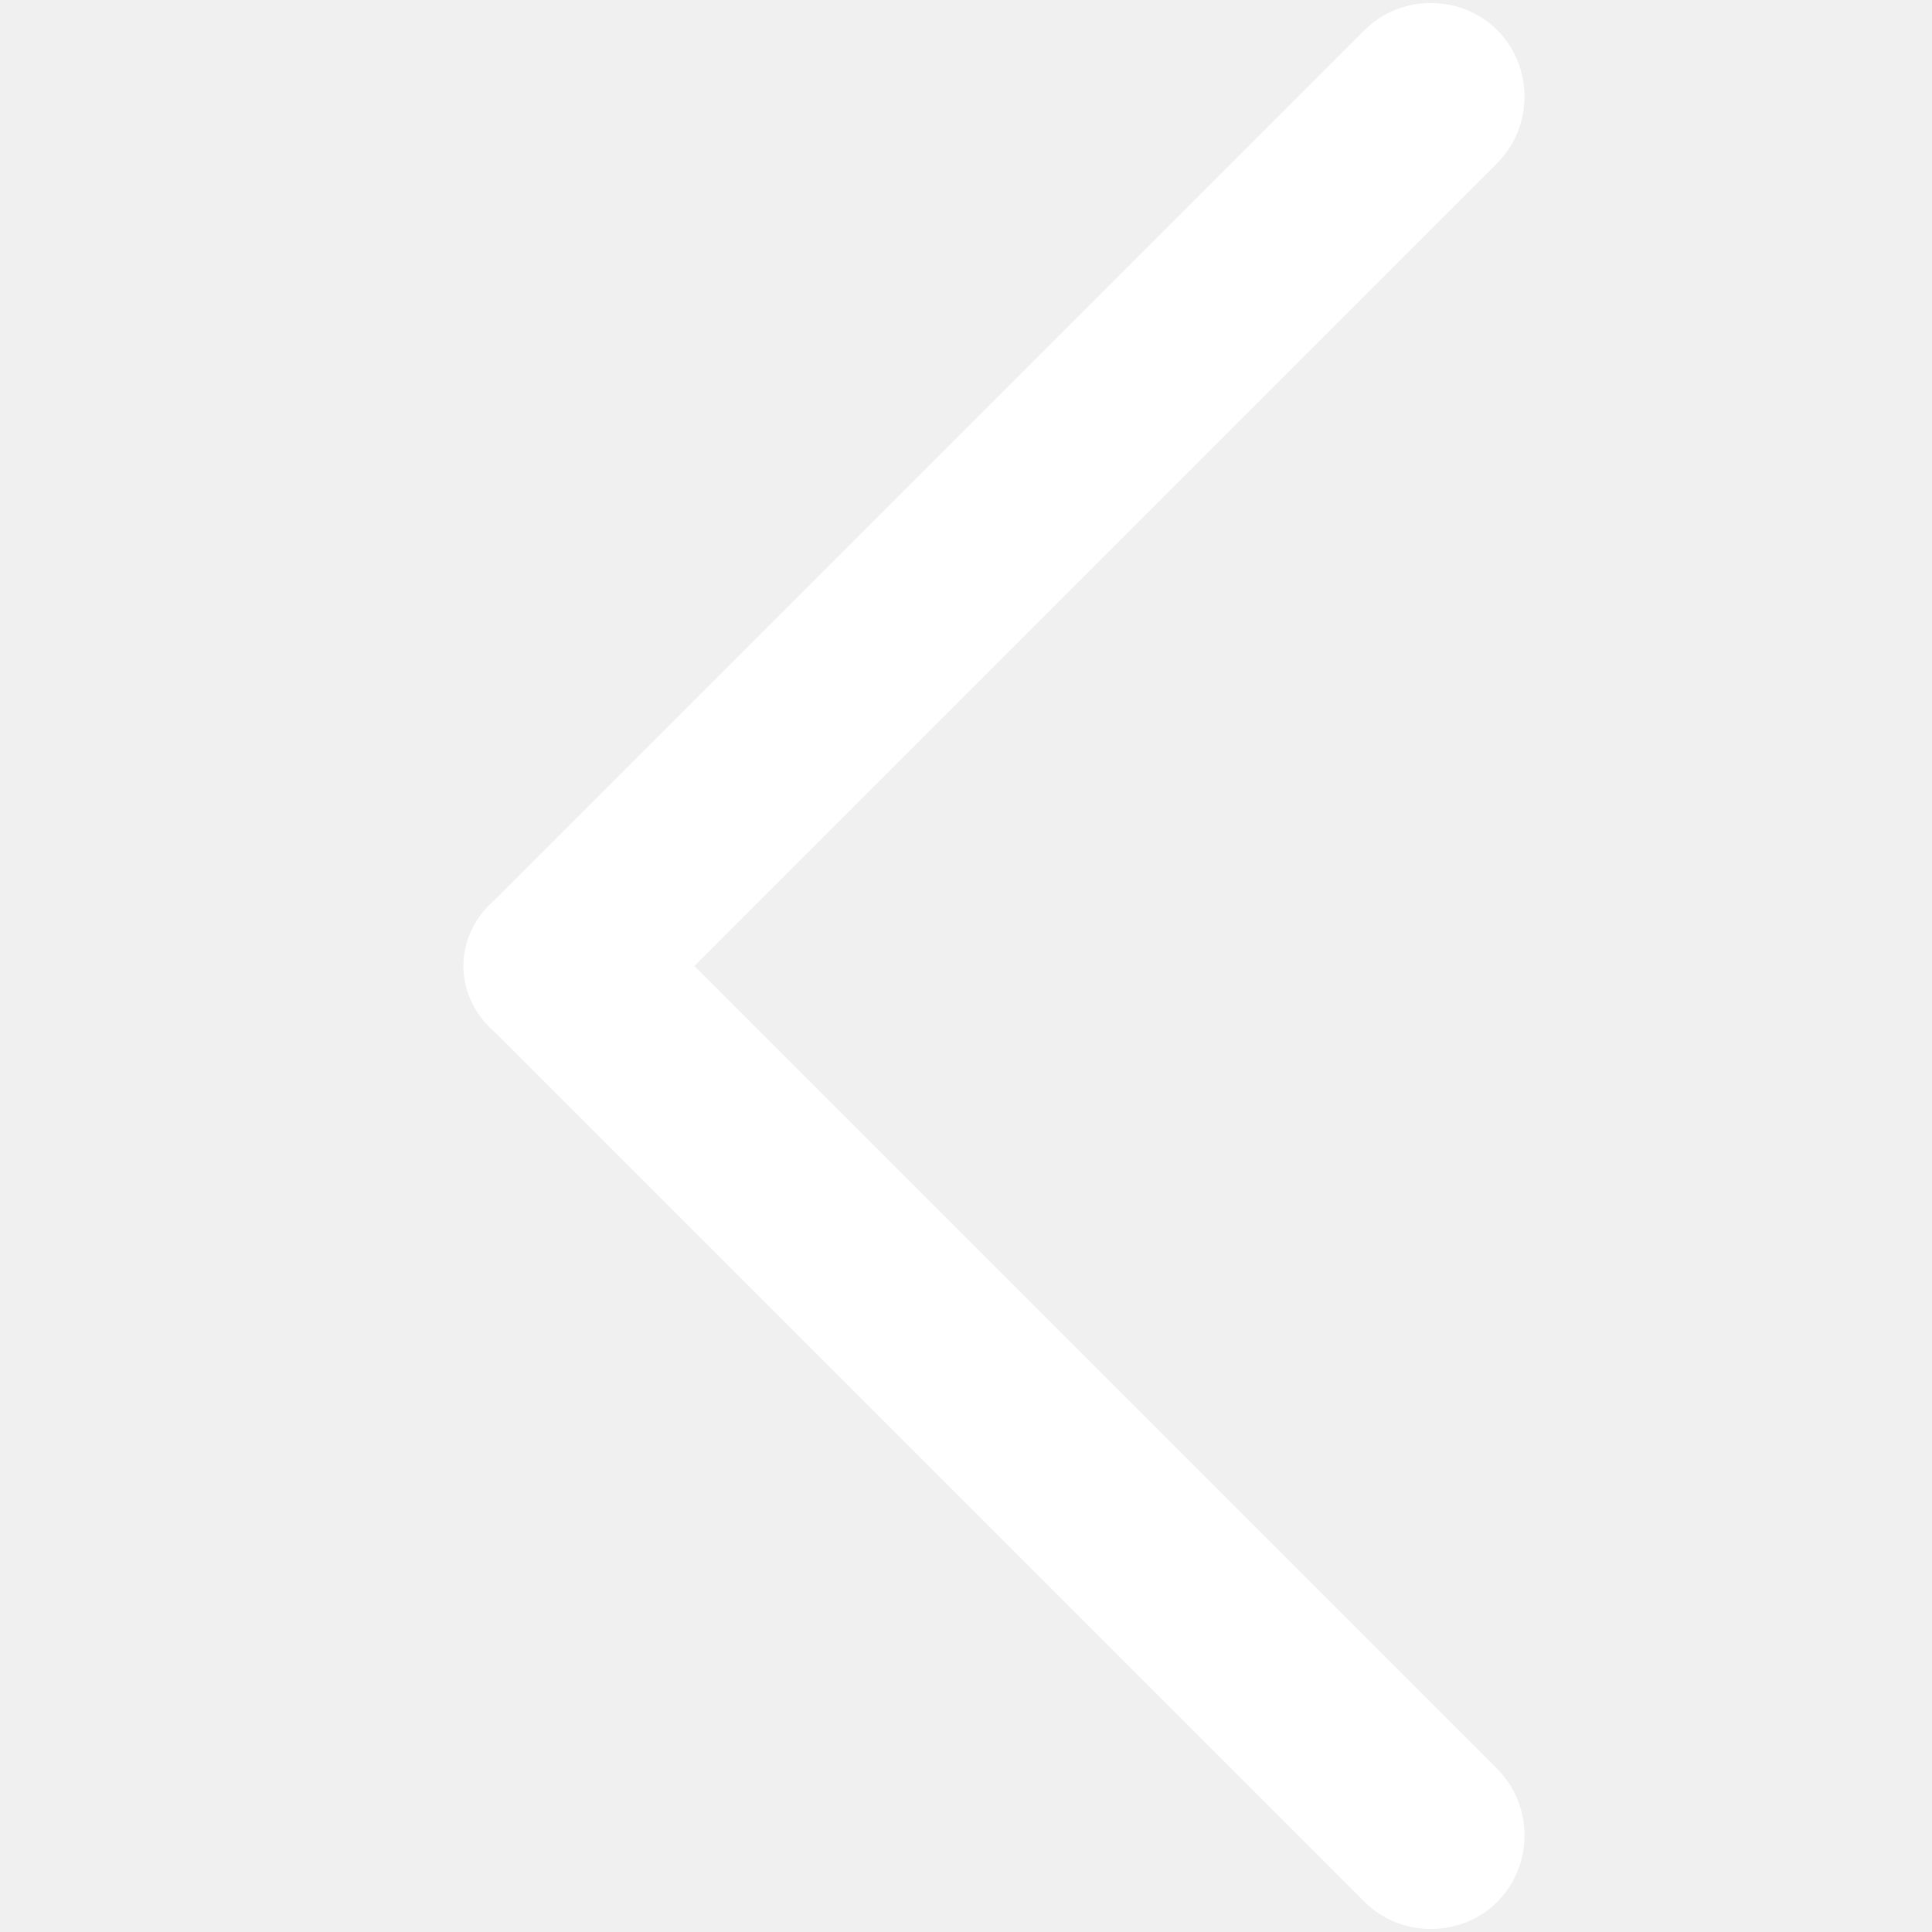
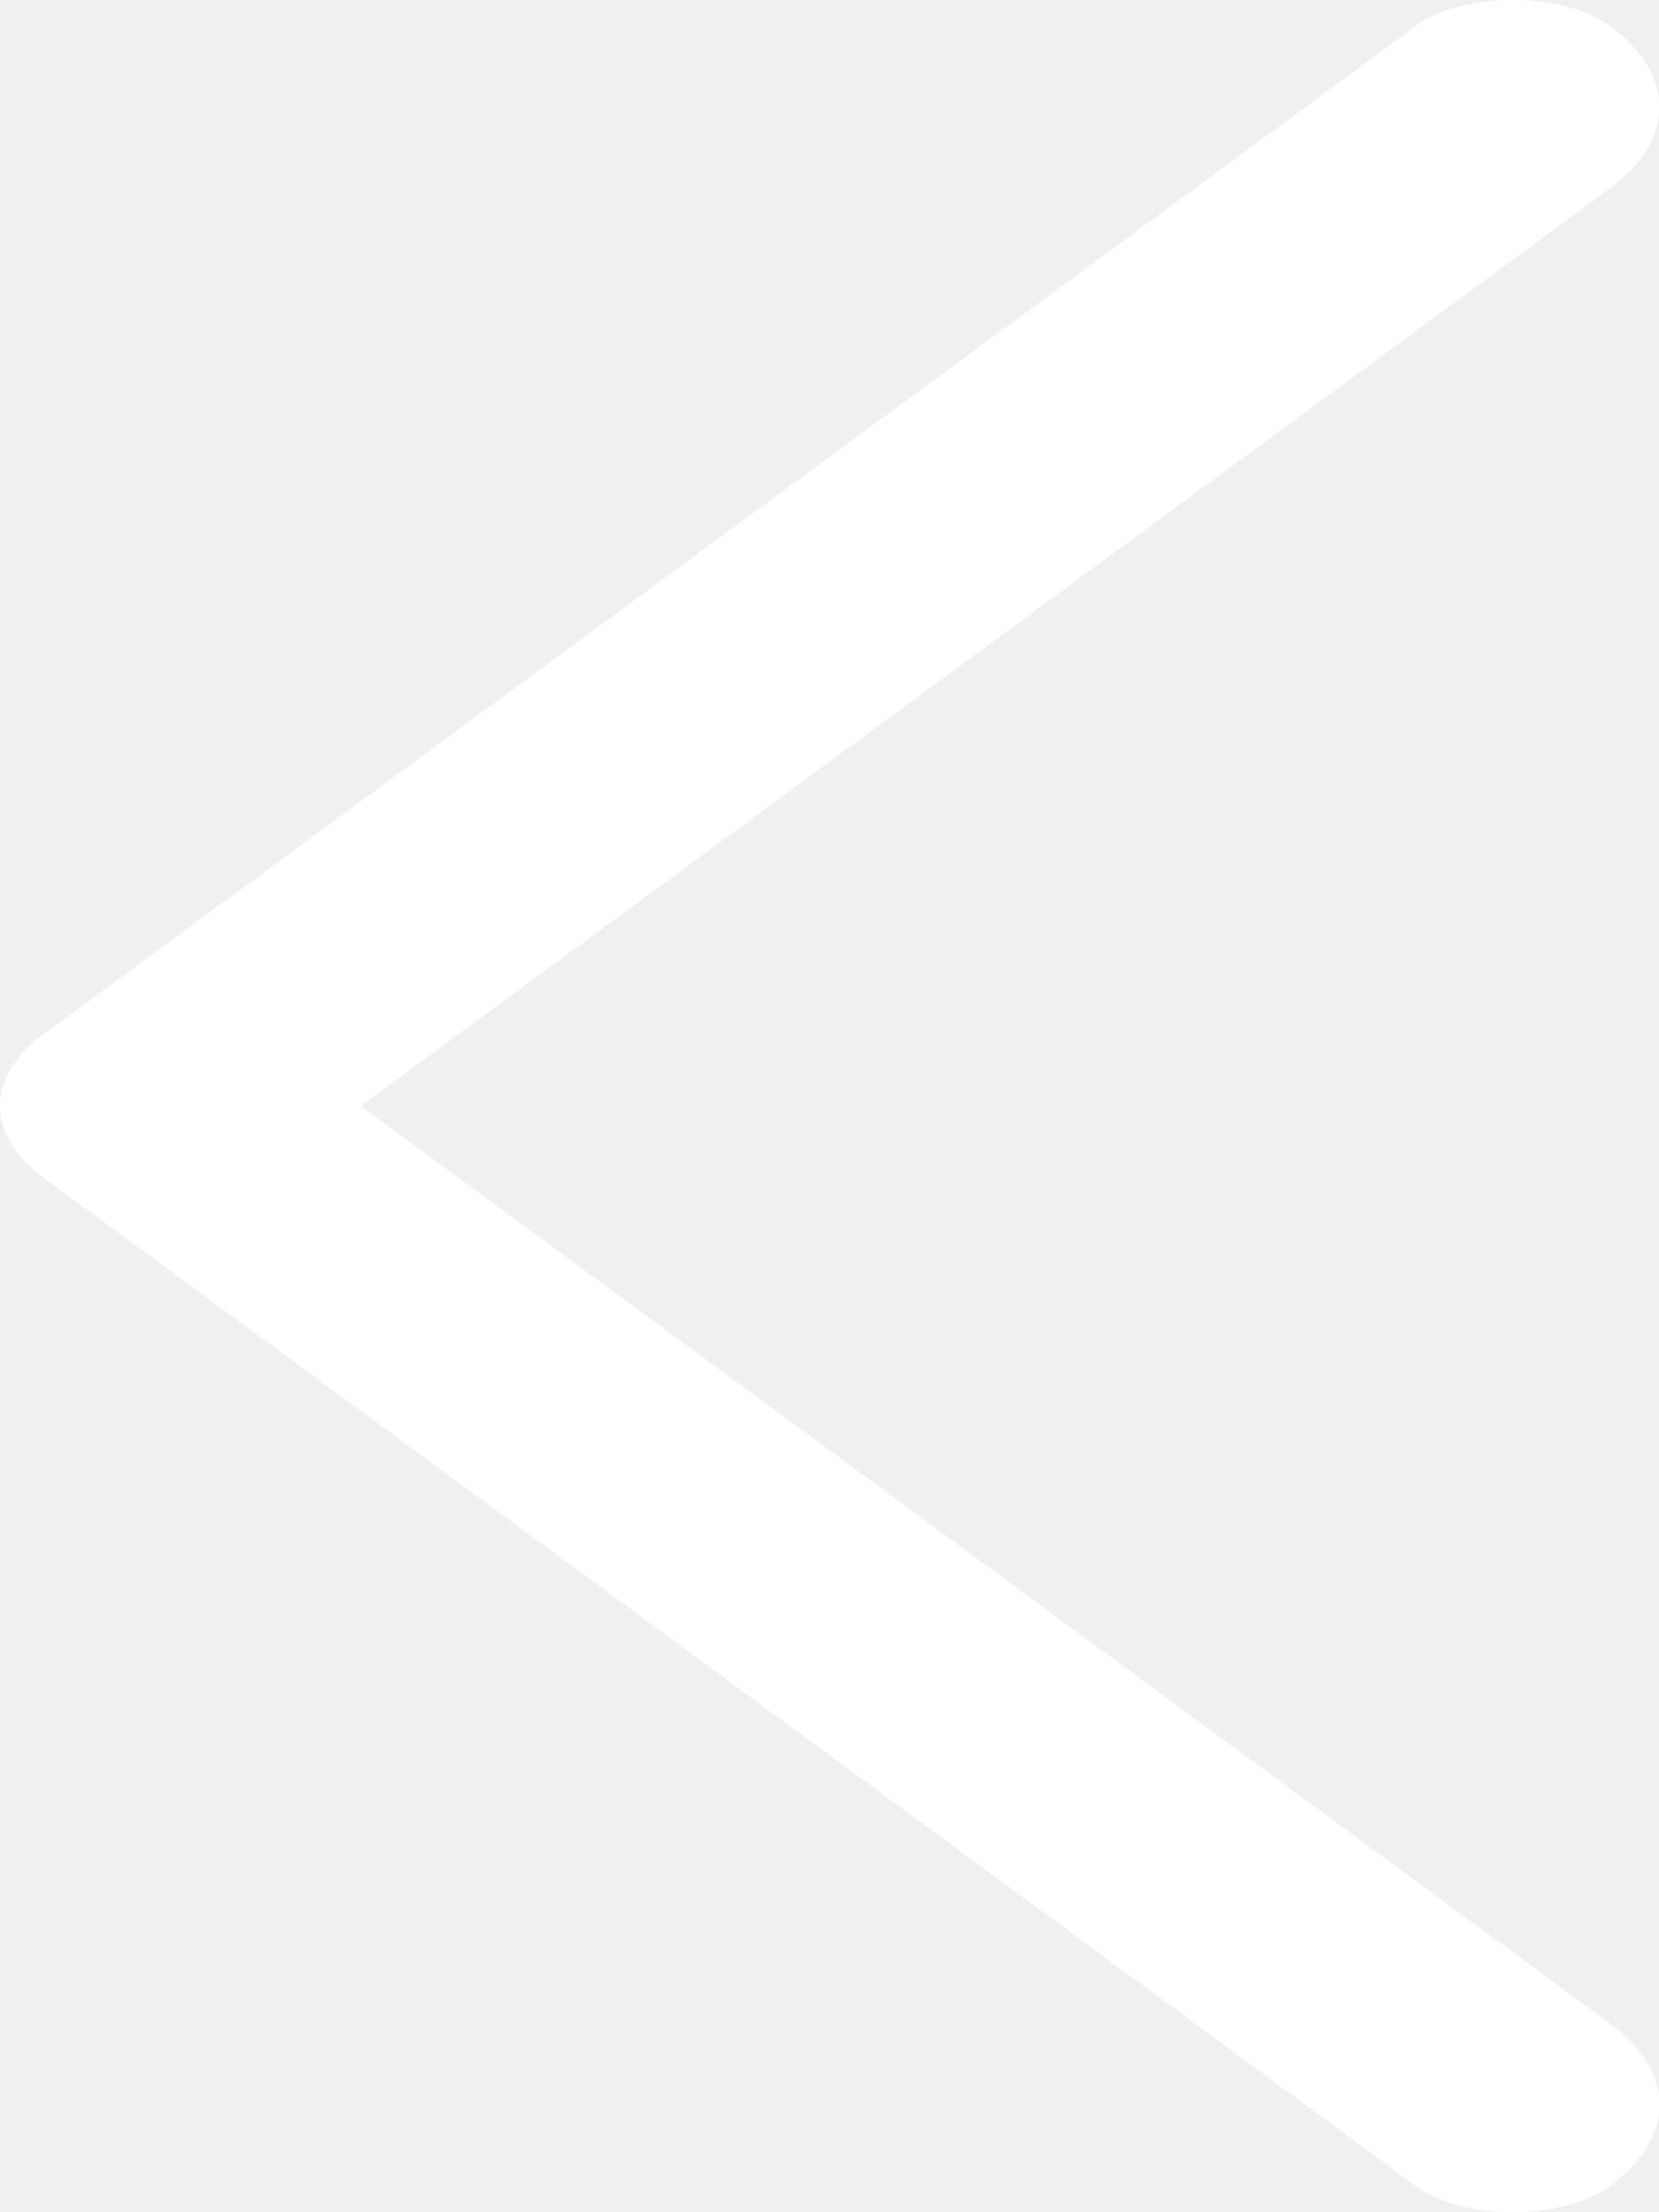
- <svg xmlns="http://www.w3.org/2000/svg" version="1.1" id="Слой_1" x="0px" y="0px" viewBox="0 0 32 32" style="enable-background:new 0 0 32 32;" xml:space="preserve">
-   <style type="text/css">
- 	.st0{fill-rule:evenodd;clip-rule:evenodd;fill:#FFFFFF;}
- </style>
-   <path id="Chevron_Right" class="st0" d="M8.2,17.1l14.4,14.4c0.6,0.6,1.6,0.6,2.2,0s0.6-1.6,0-2.2L11.5,16L24.8,2.7  c0.6-0.6,0.6-1.6,0-2.2s-1.6-0.6-2.2,0L8.2,14.9C7.5,15.5,7.5,16.5,8.2,17.1z" />
+ <svg xmlns="http://www.w3.org/2000/svg" width="30" height="40" viewBox="0 0 30 40" fill="none">
+   <g clip-path="url(#clip0_39917_12)">
+     <path fill-rule="evenodd" clip-rule="evenodd" d="M0.9 21.38L25.482 39.44C25.677 39.612 25.953 39.754 26.281 39.852C26.609 39.951 26.98 40.003 27.357 40.003C27.733 40.003 28.104 39.951 28.432 39.852C28.761 39.754 29.036 39.612 29.232 39.44C29.737 39.03 30.007 38.55 30.007 38.06C30.007 37.569 29.737 37.09 29.232 36.68L6.525 20L29.232 3.32C29.737 2.91 30.007 2.43 30.007 1.94C30.007 1.449 29.737 0.97 29.232 0.56C29.036 0.388 28.761 0.246 28.432 0.148C28.104 0.049 27.733 -0.003 27.357 -0.003C26.98 -0.003 26.609 0.049 26.281 0.148C25.953 0.246 25.677 0.388 25.482 0.56L0.9 18.62C0.316 19.012 -0.002 19.499 -0.002 20C-0.002 20.501 0.316 20.987 0.9 21.38V21.38Z" fill="white" />
+   </g>
+   <defs>
+     <clipPath id="clip0_39917_12">
+       <rect width="30" height="40" fill="white" />
+     </clipPath>
+   </defs>
</svg>
